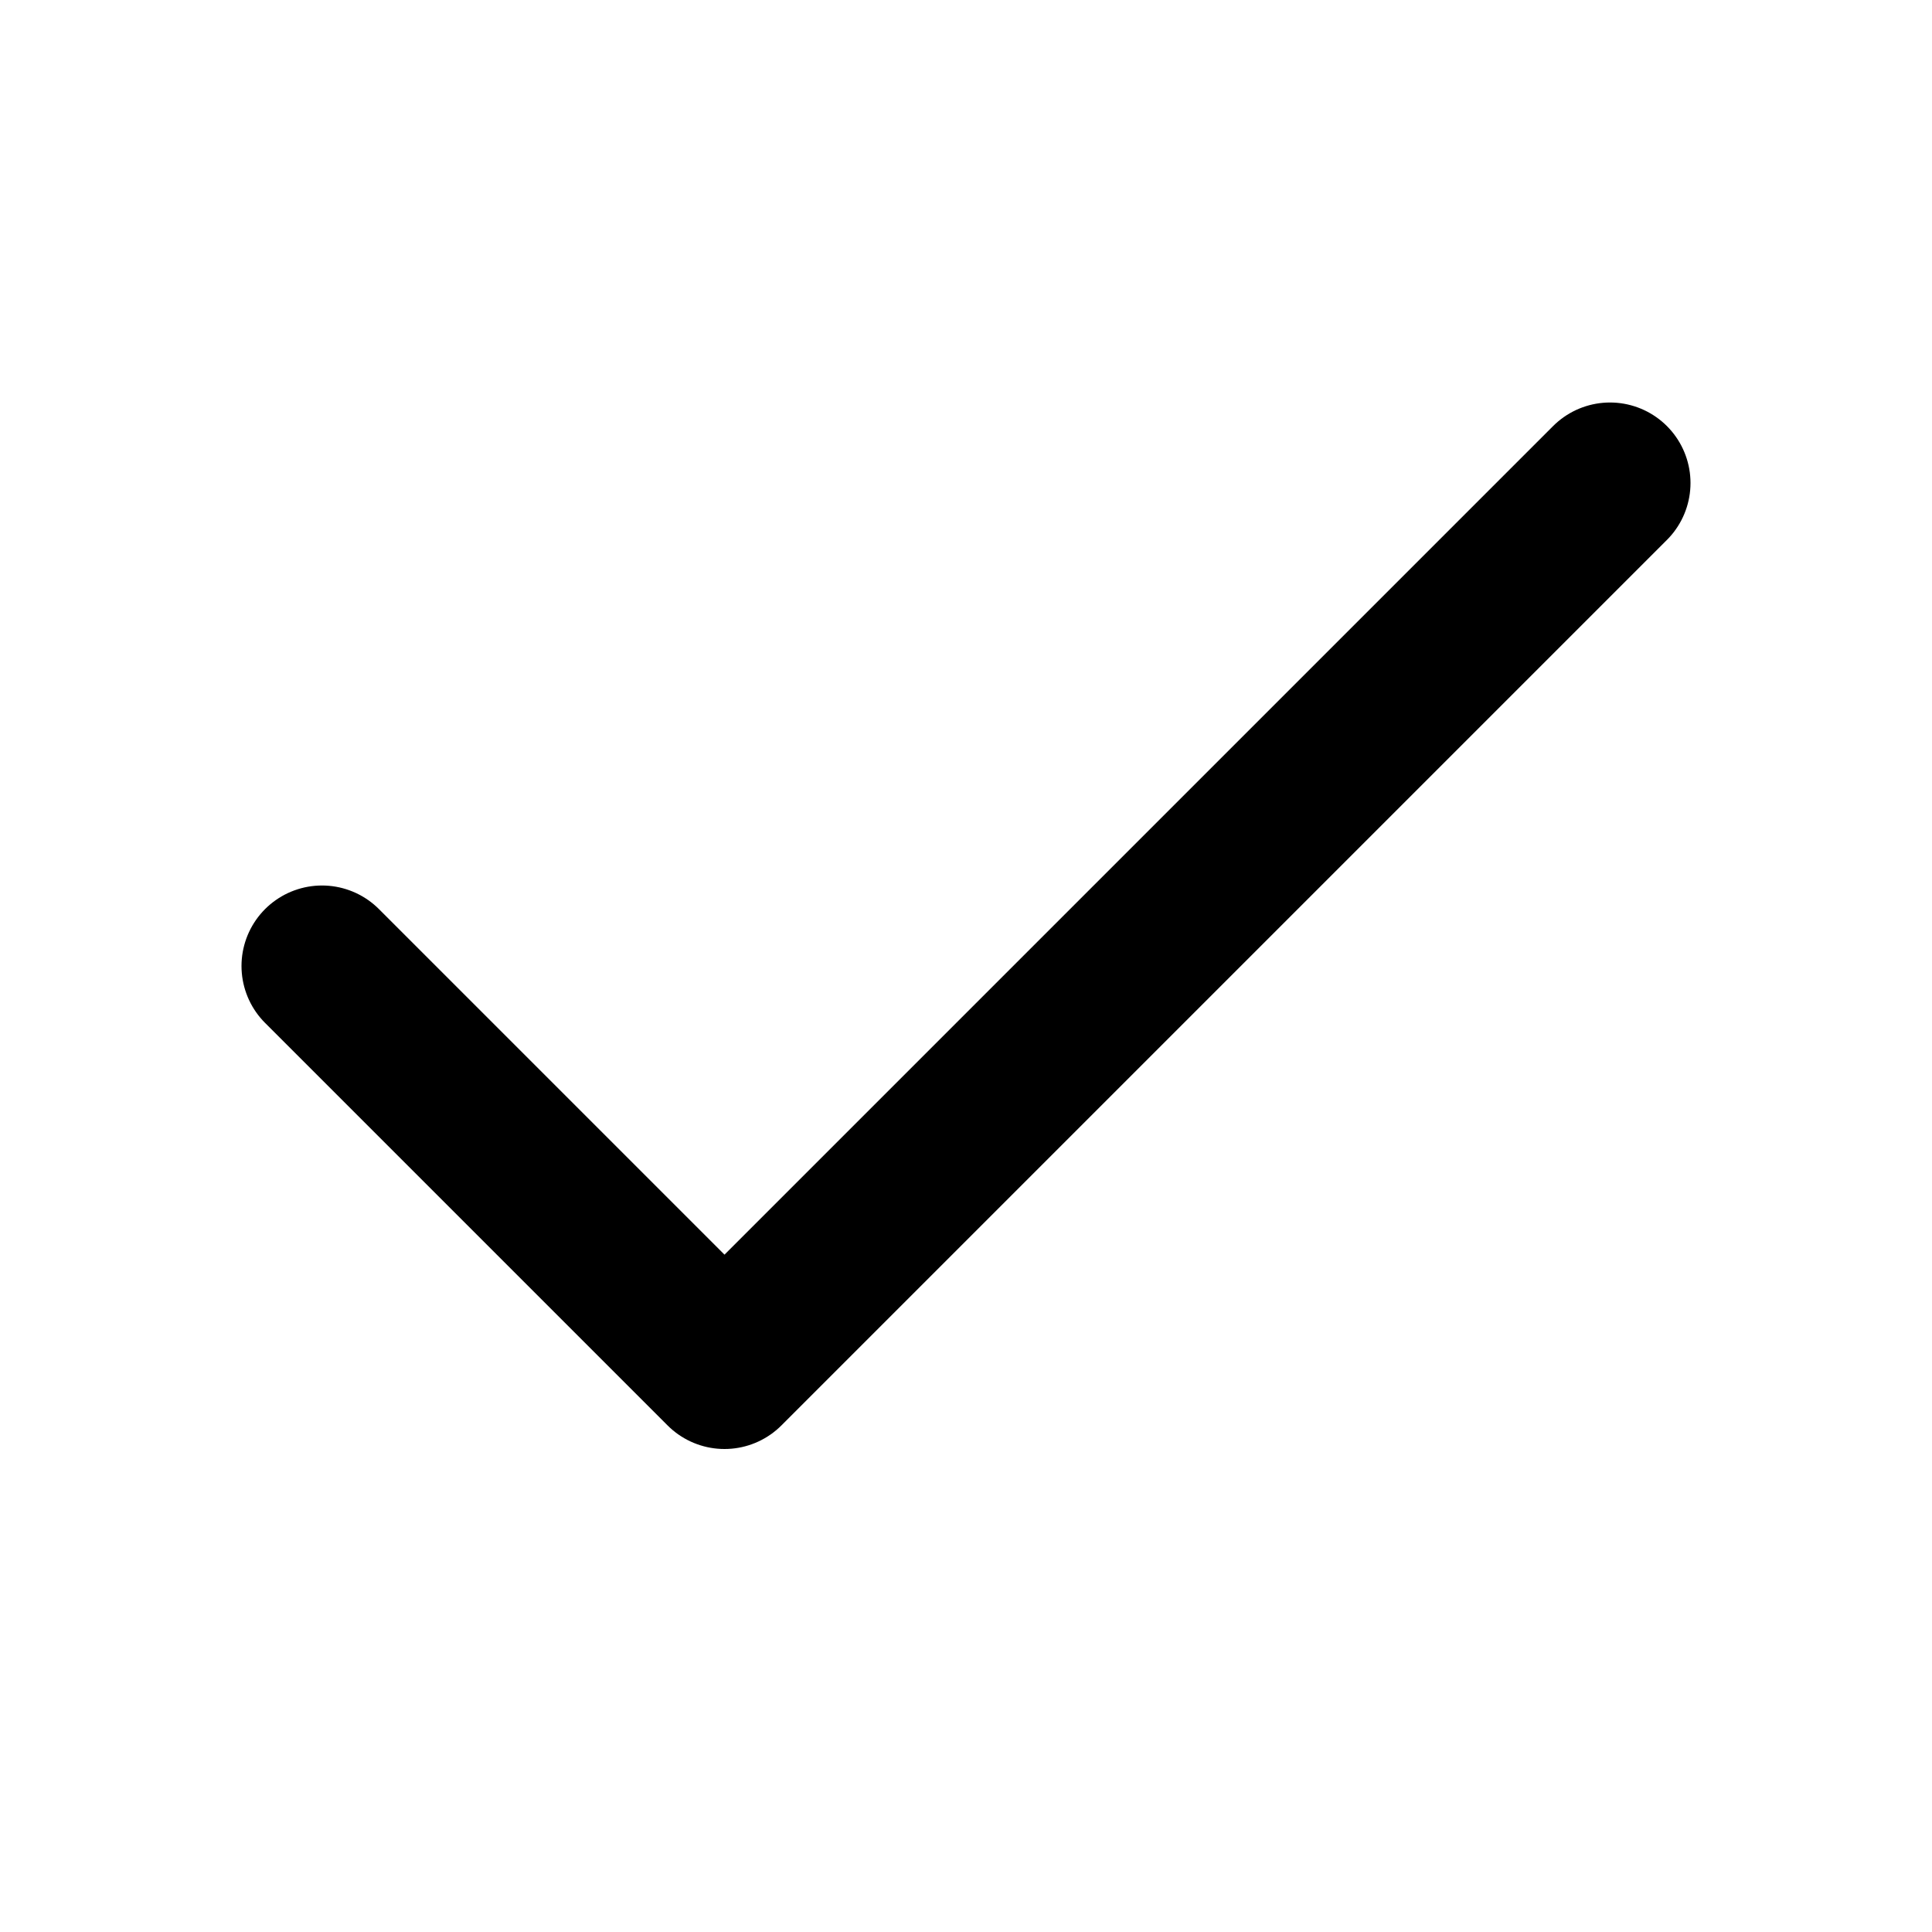
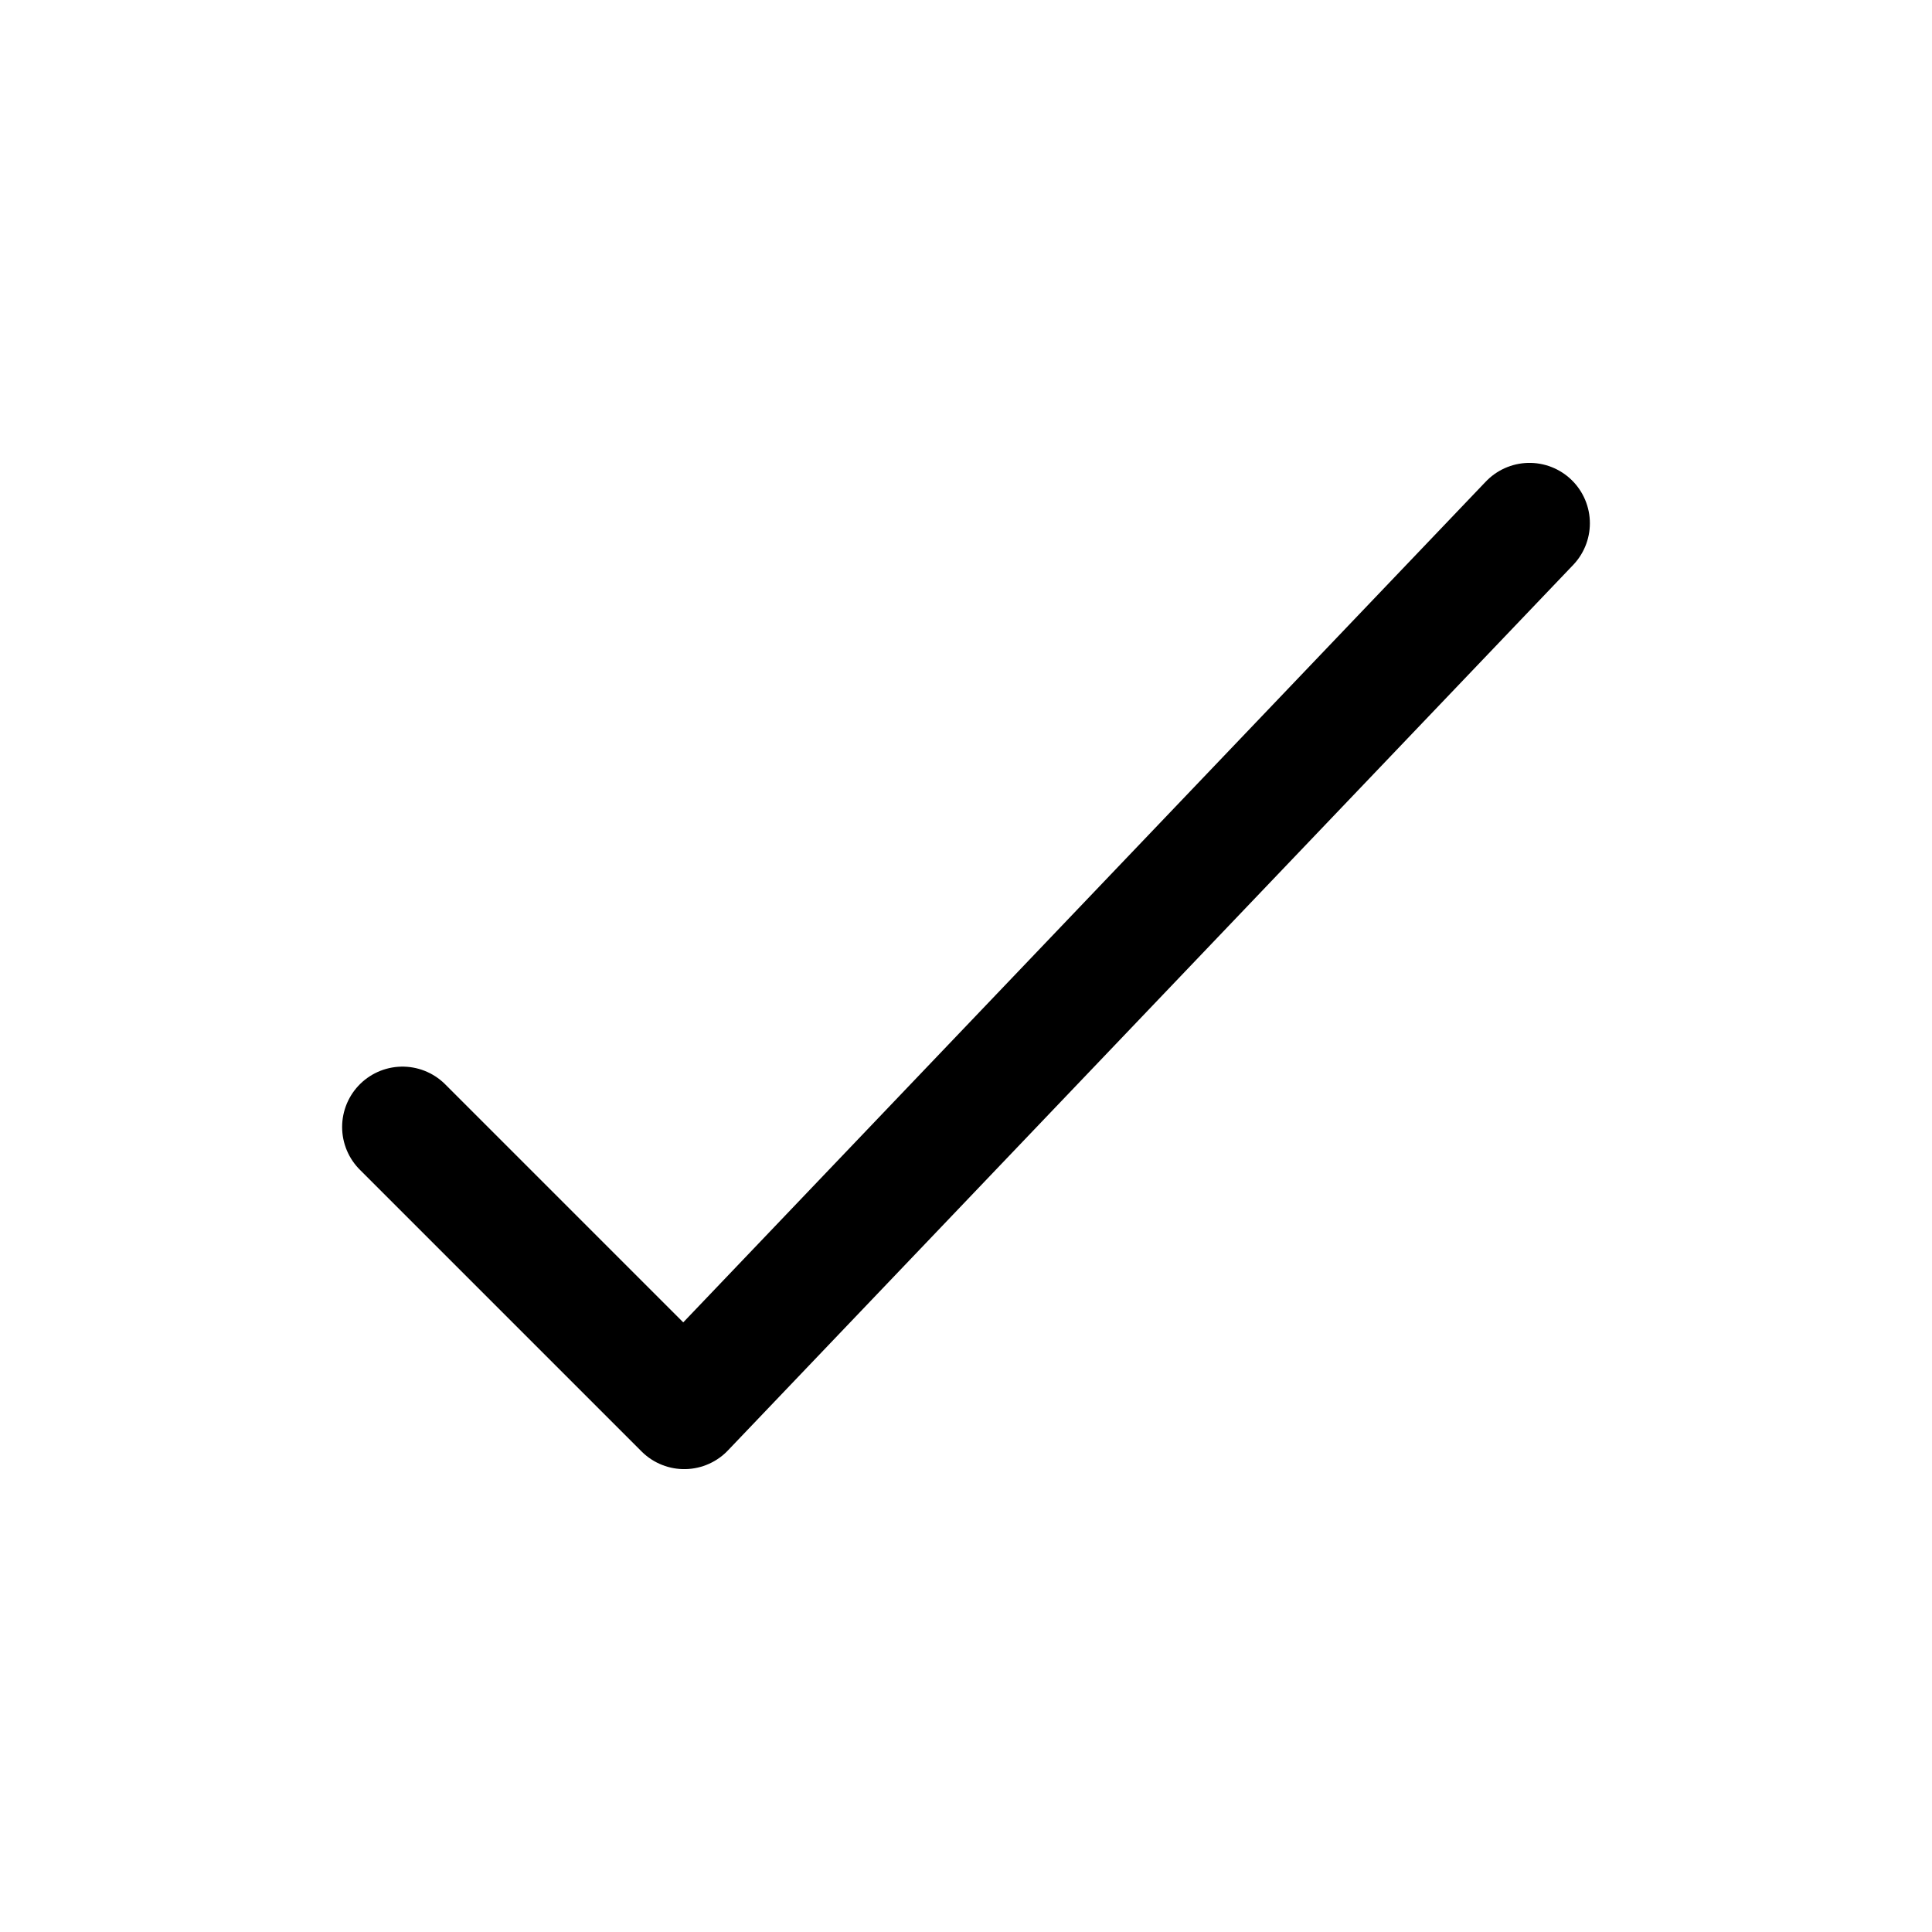
<svg xmlns="http://www.w3.org/2000/svg" width="1em" height="1em" viewBox="0 0 24 24">
-   <path fill="none" stroke="currentColor" stroke-linecap="round" stroke-linejoin="round" stroke-width="2" d="M20 6L9 17l-5-5" />
+   <path fill="none" stroke="currentColor" stroke-linecap="round" stroke-linejoin="round" stroke-width="1.5" d="m5 14l3.5 3.5L19 6.5" />
</svg>
